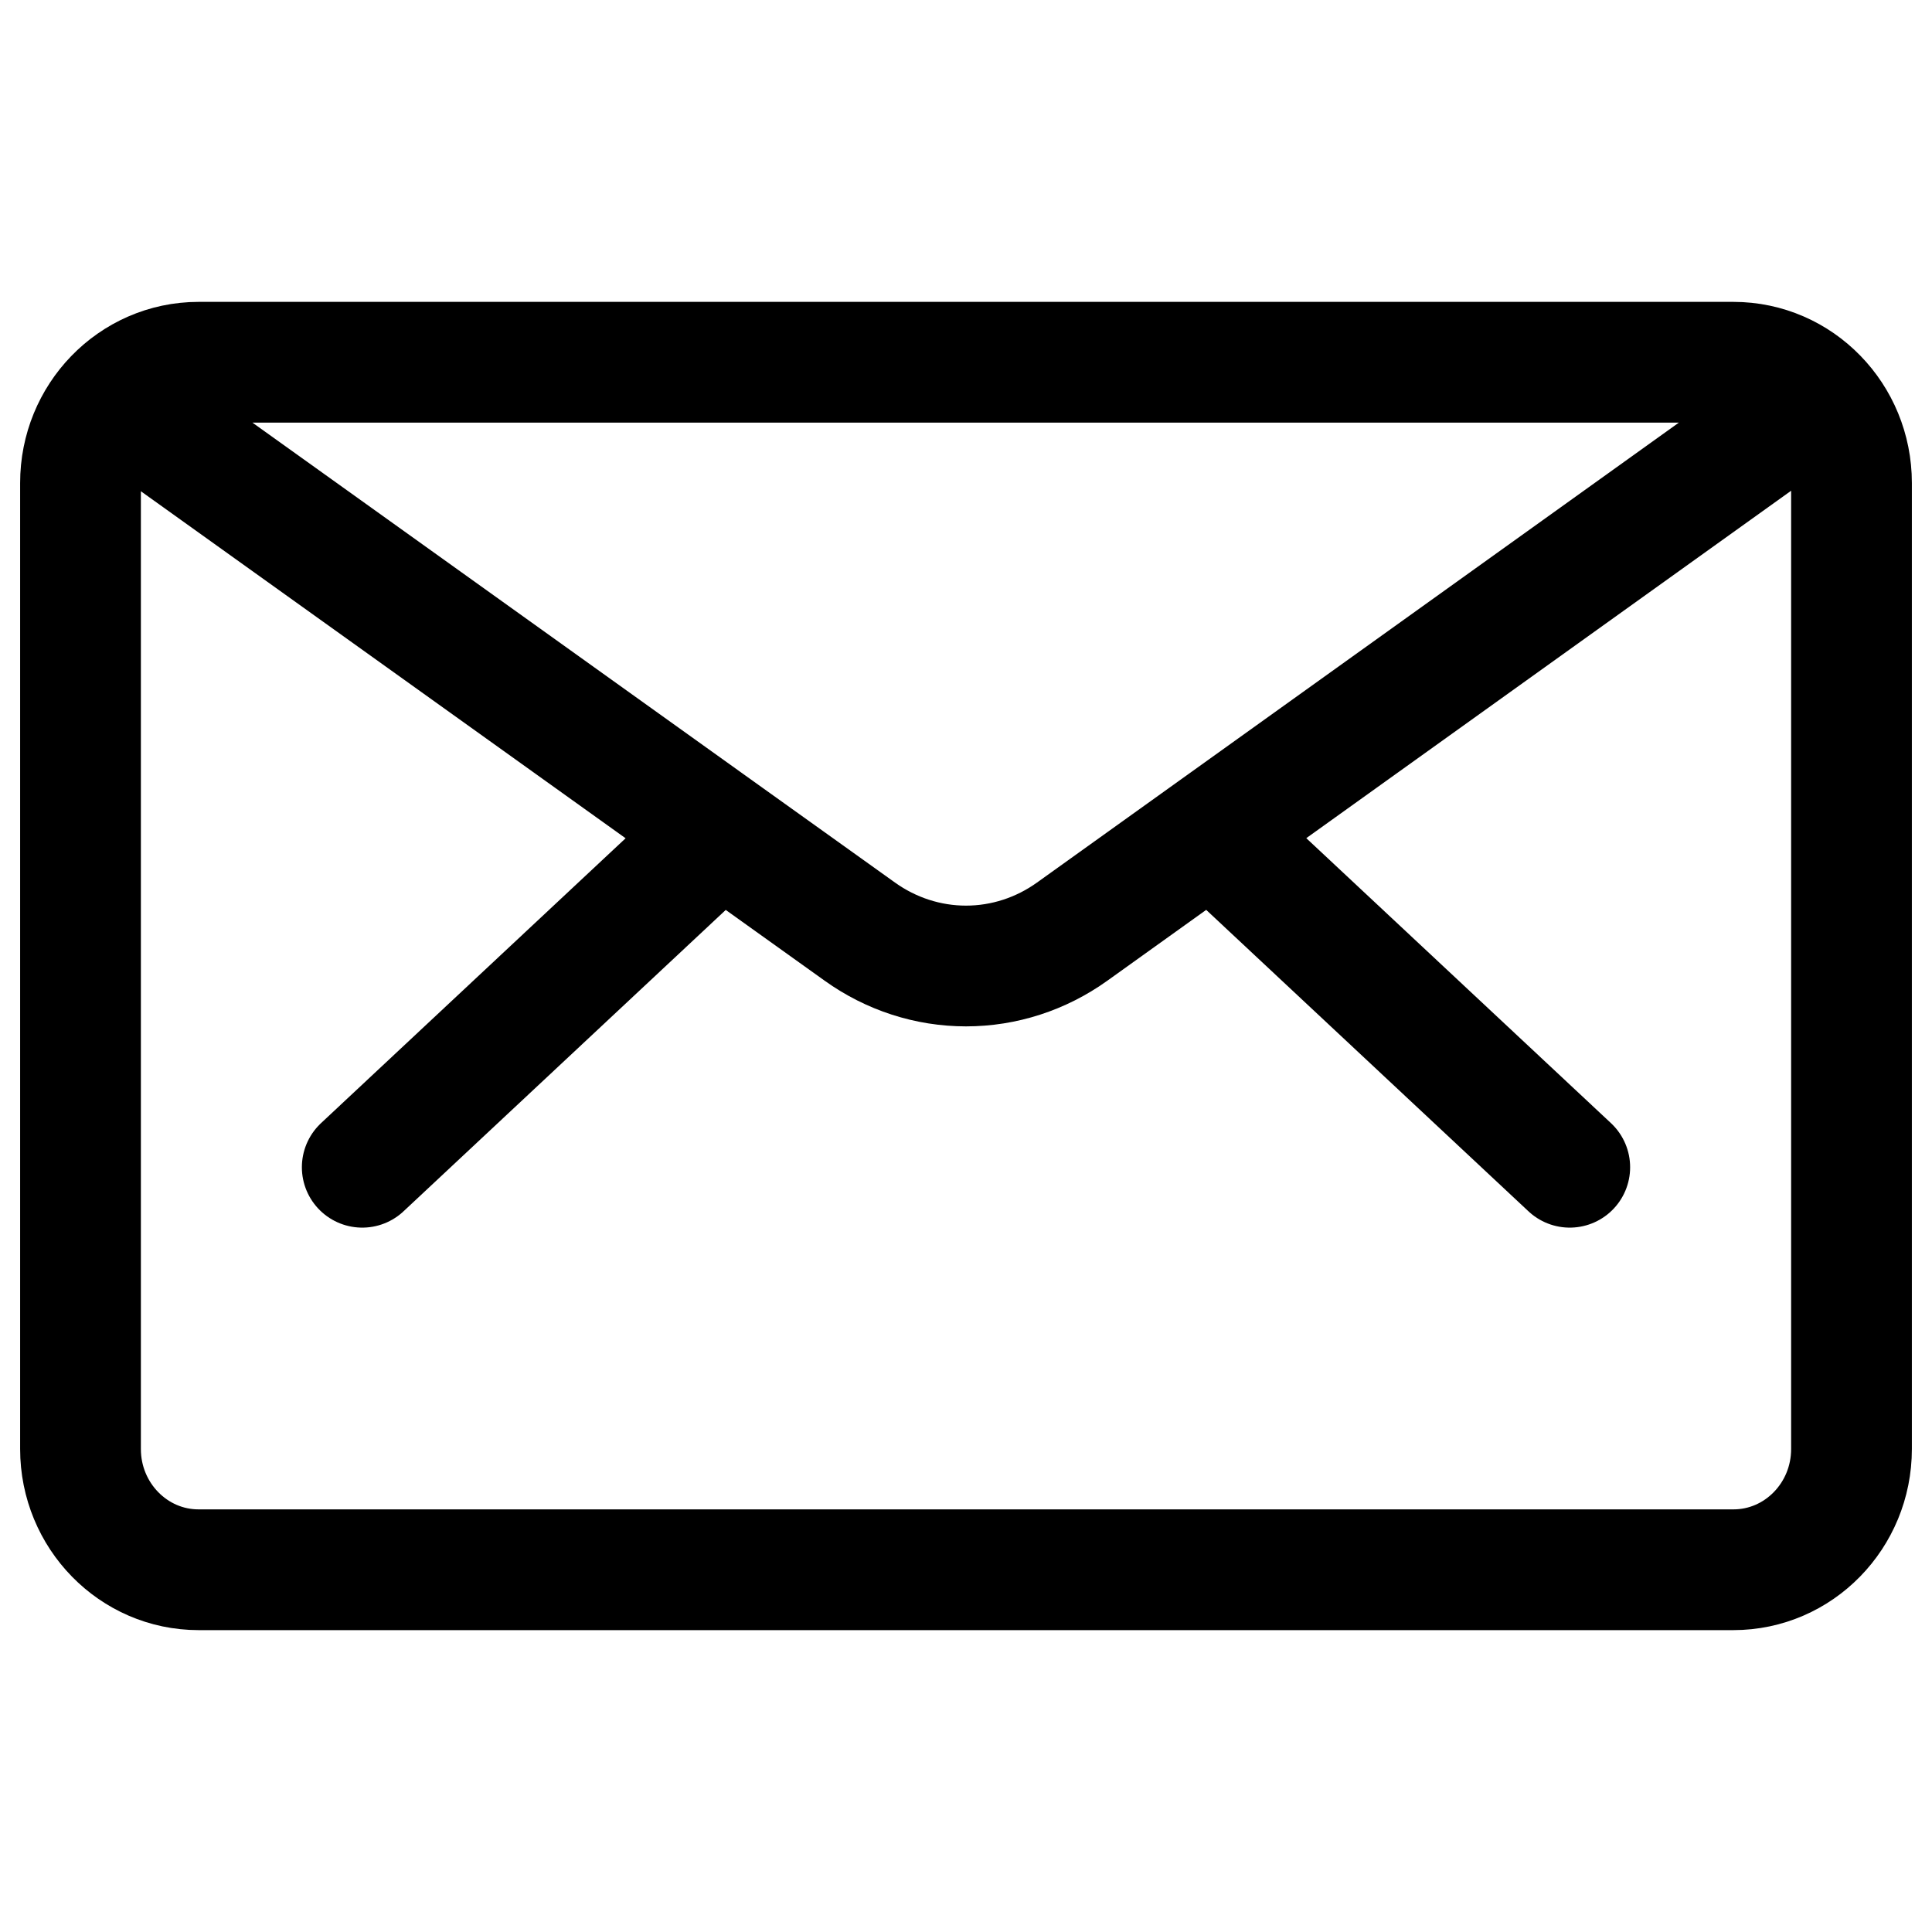
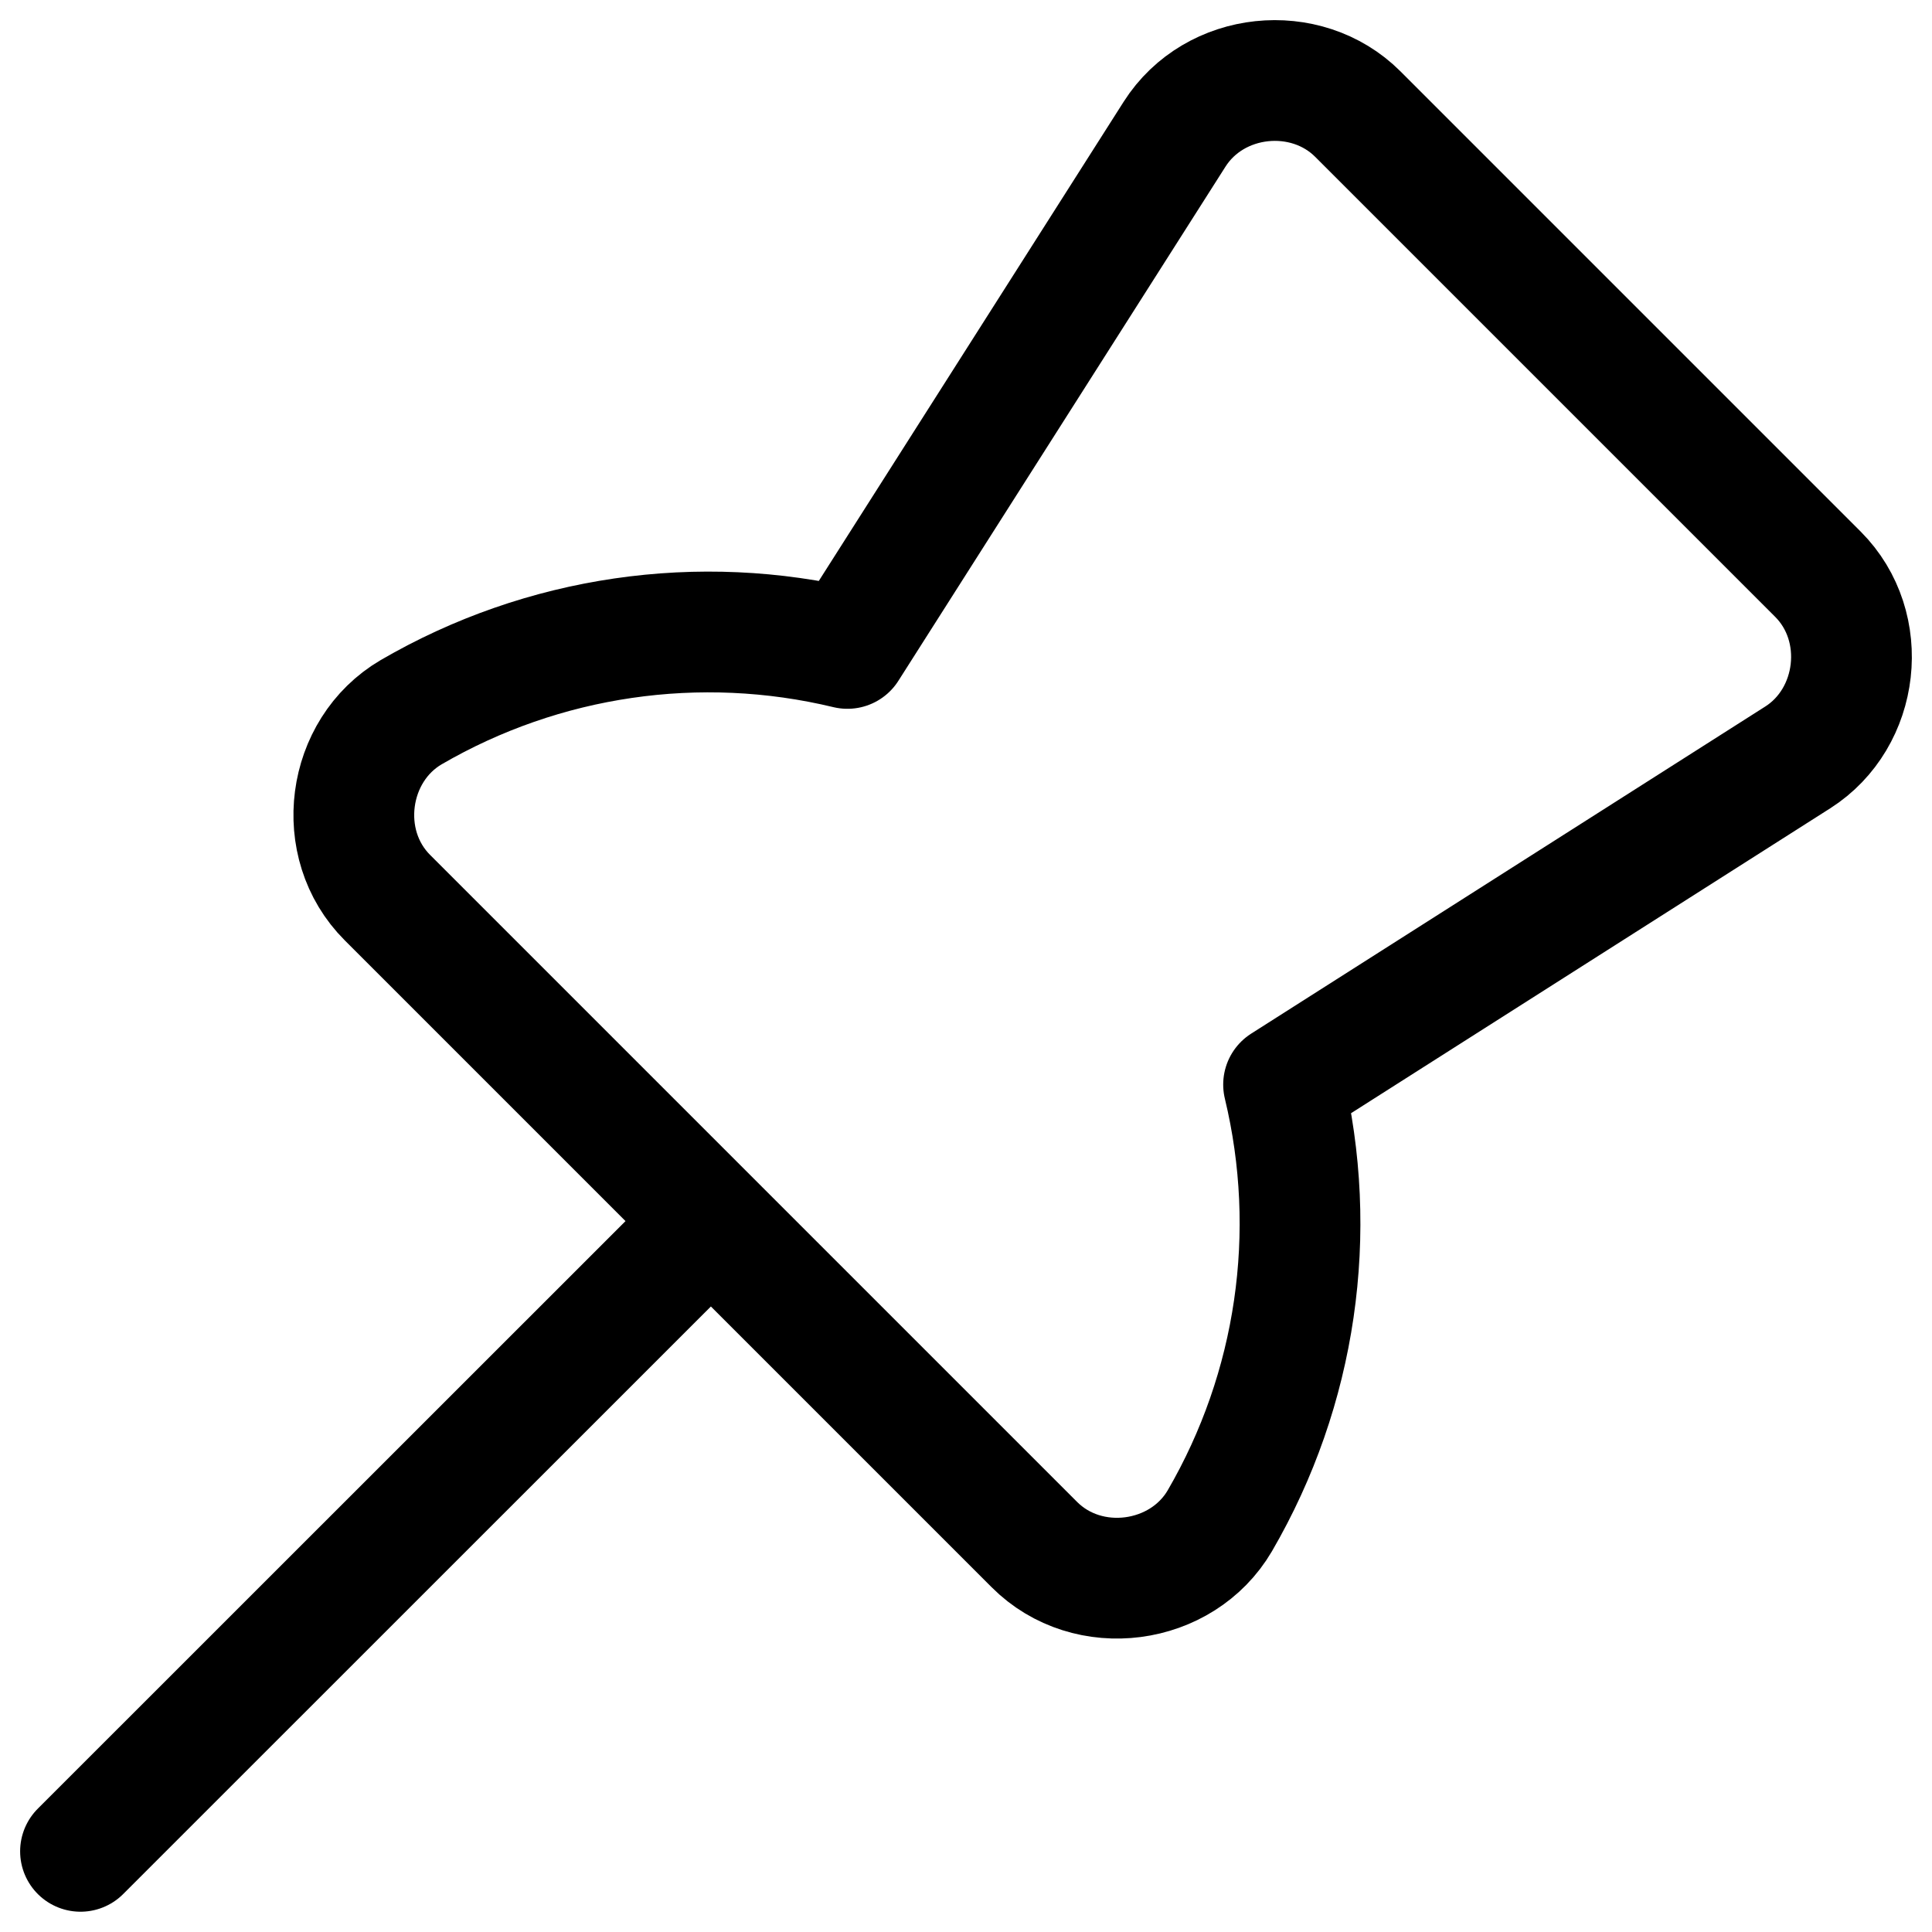
<svg xmlns="http://www.w3.org/2000/svg" width="24" height="24" viewBox="0 0 24 24" fill="none">
-   <path d="M19.5 14.5L15.047 10.335M4.5 14.5L8.952 10.336M1.423 4.946C1.161 5.217 1 5.589 1 6V18C1 18.828 1.657 19.5 2.467 19.5H21.533C22.343 19.5 23 18.828 23 18V6C23 5.587 22.837 5.213 22.573 4.942M1.423 4.946C1.689 4.671 2.058 4.5 2.467 4.5H21.533C21.94 4.5 22.308 4.669 22.573 4.942M1.423 4.946L8.952 10.336M22.573 4.942L15.047 10.335M15.047 10.335L13.319 11.573C12.931 11.851 12.471 12 12 12C11.529 12 11.069 11.851 10.681 11.573L8.952 10.336" stroke="black" stroke-width="1.5" stroke-linecap="round" stroke-linejoin="round" />
+   <path d="M1 22.998L8.831 15.169M8.831 15.169L4.814 11.152C4.144 10.484 4.304 9.318 5.108 8.847C6.745 7.895 8.686 7.612 10.527 8.055L14.591 1.667C15.087 0.888 16.223 0.774 16.867 1.417L22.583 7.133C23.235 7.786 23.1 8.92 22.332 9.409L15.945 13.473C16.388 15.314 16.105 17.255 15.153 18.892C14.682 19.696 13.516 19.856 12.848 19.186L8.831 15.169Z" stroke="black" stroke-width="1.5" stroke-linecap="round" stroke-linejoin="round" />
</svg>
